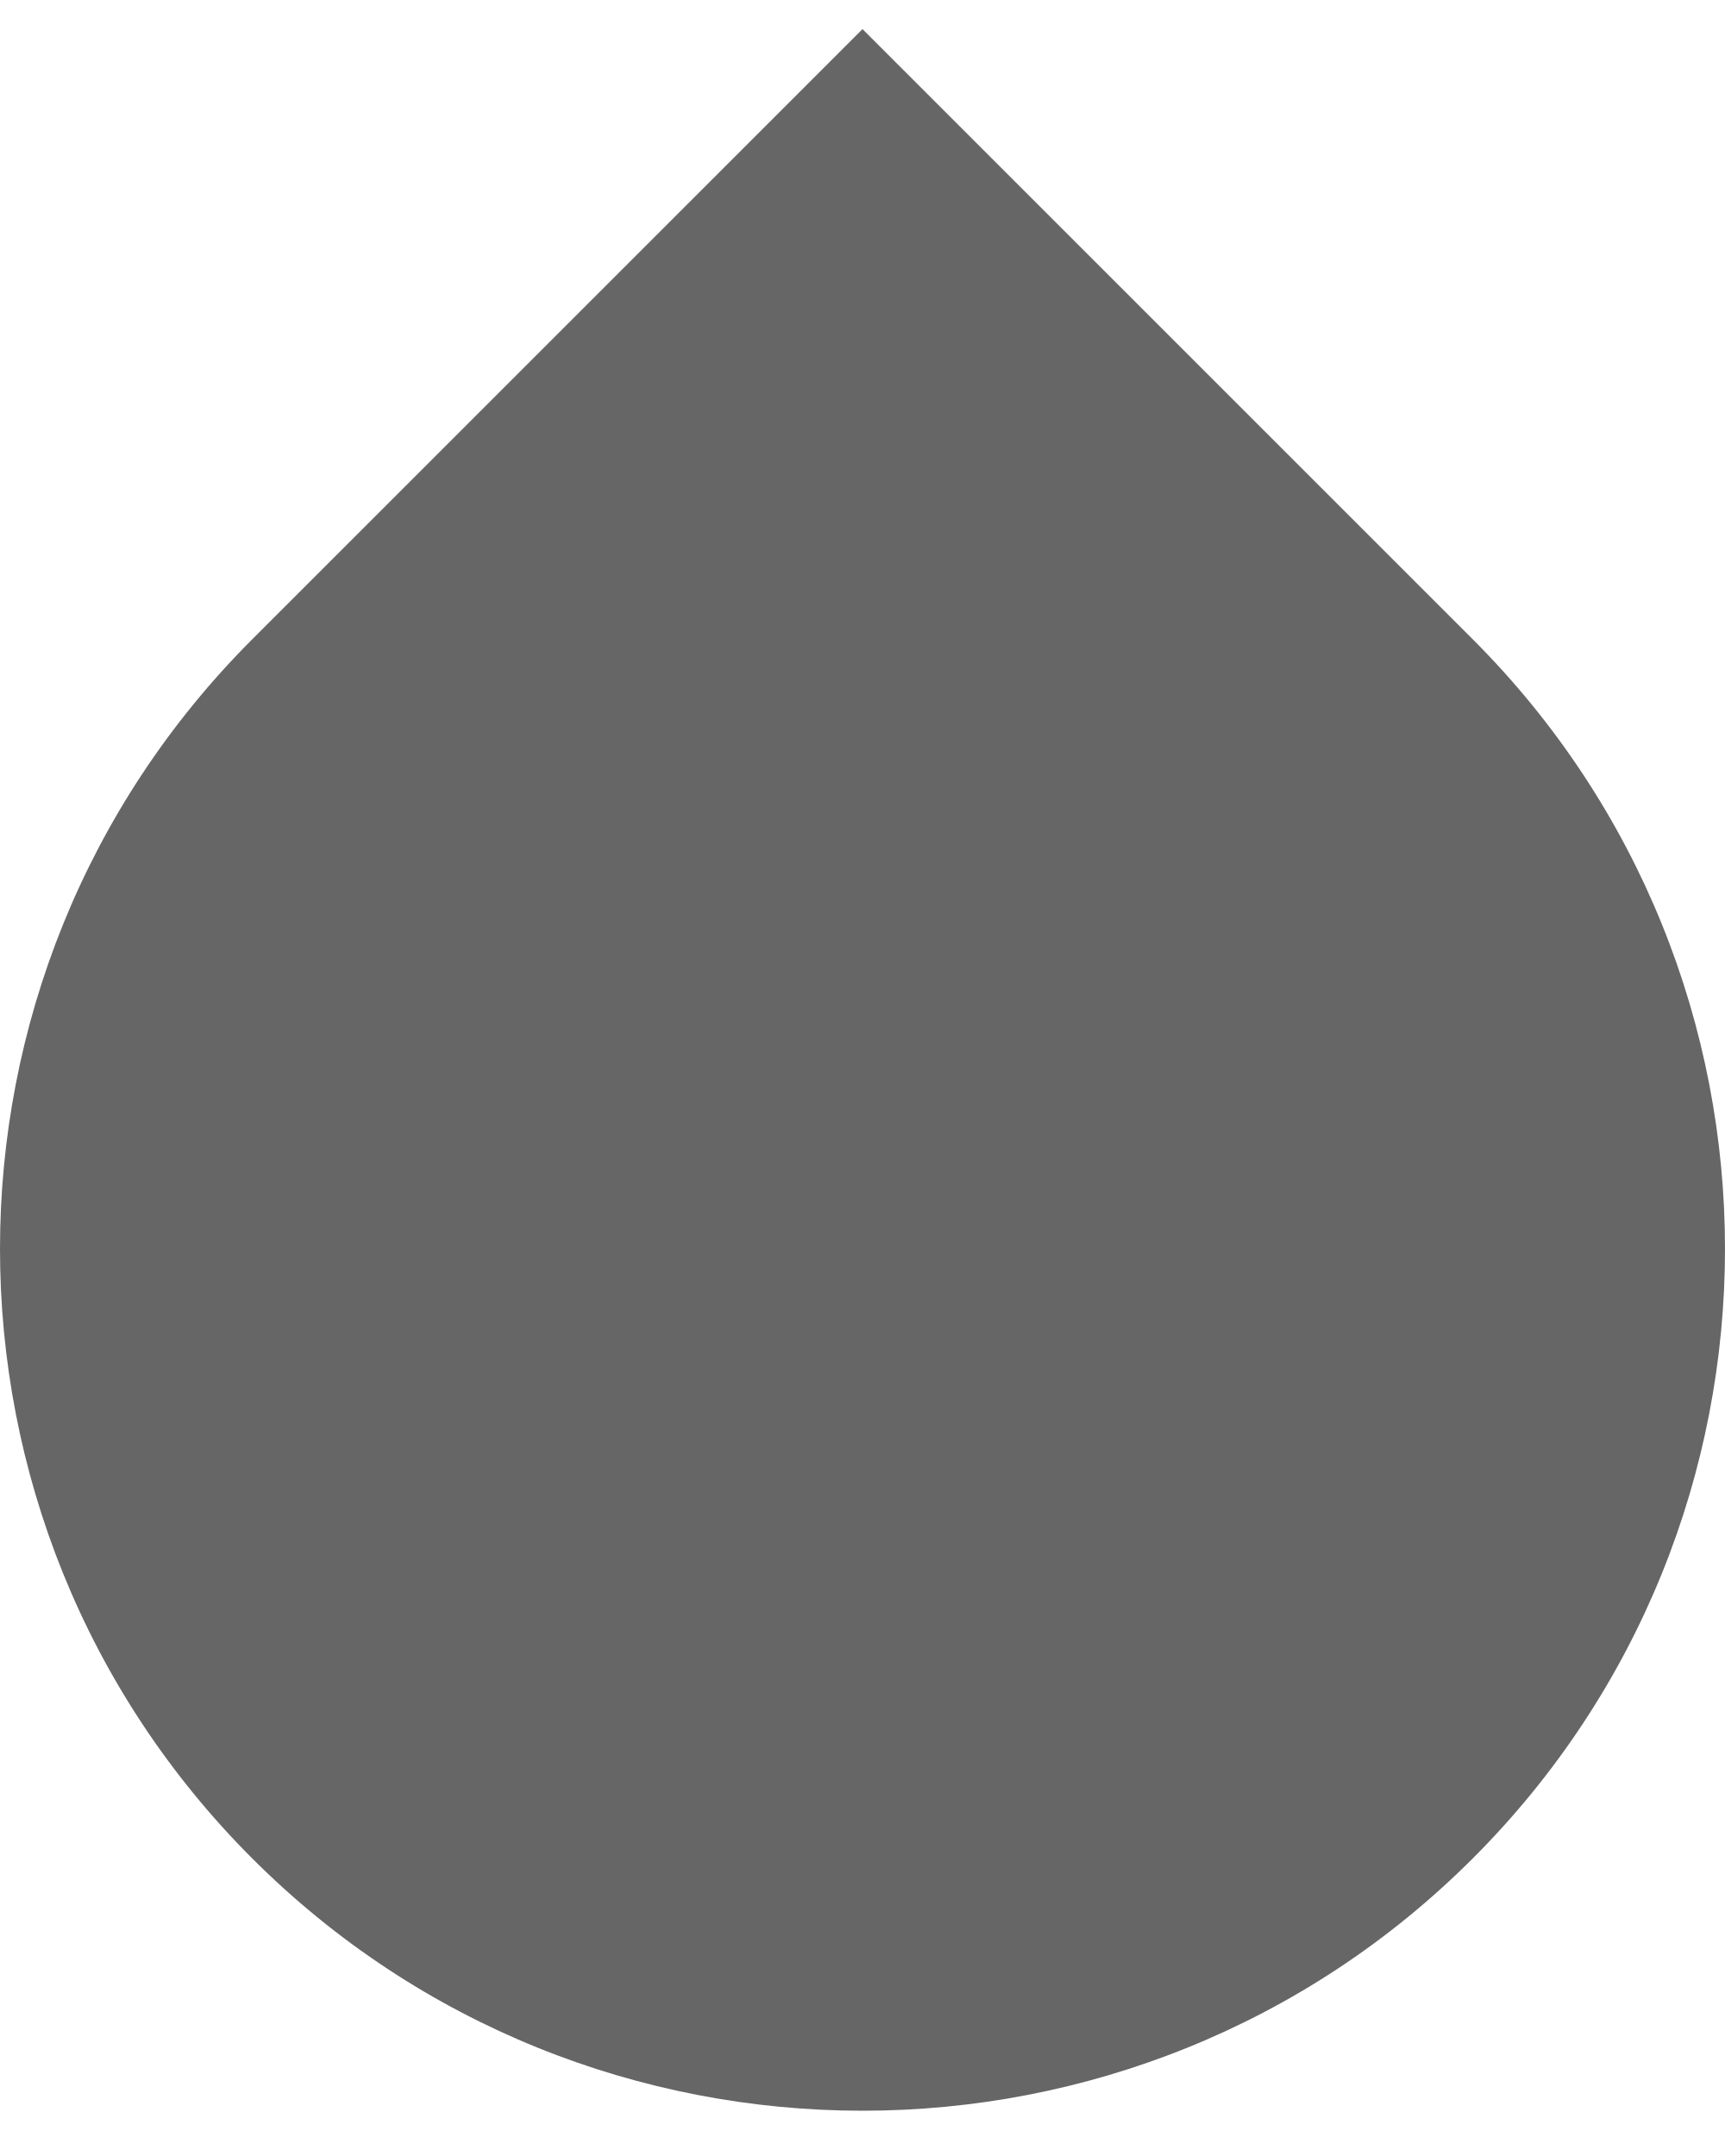
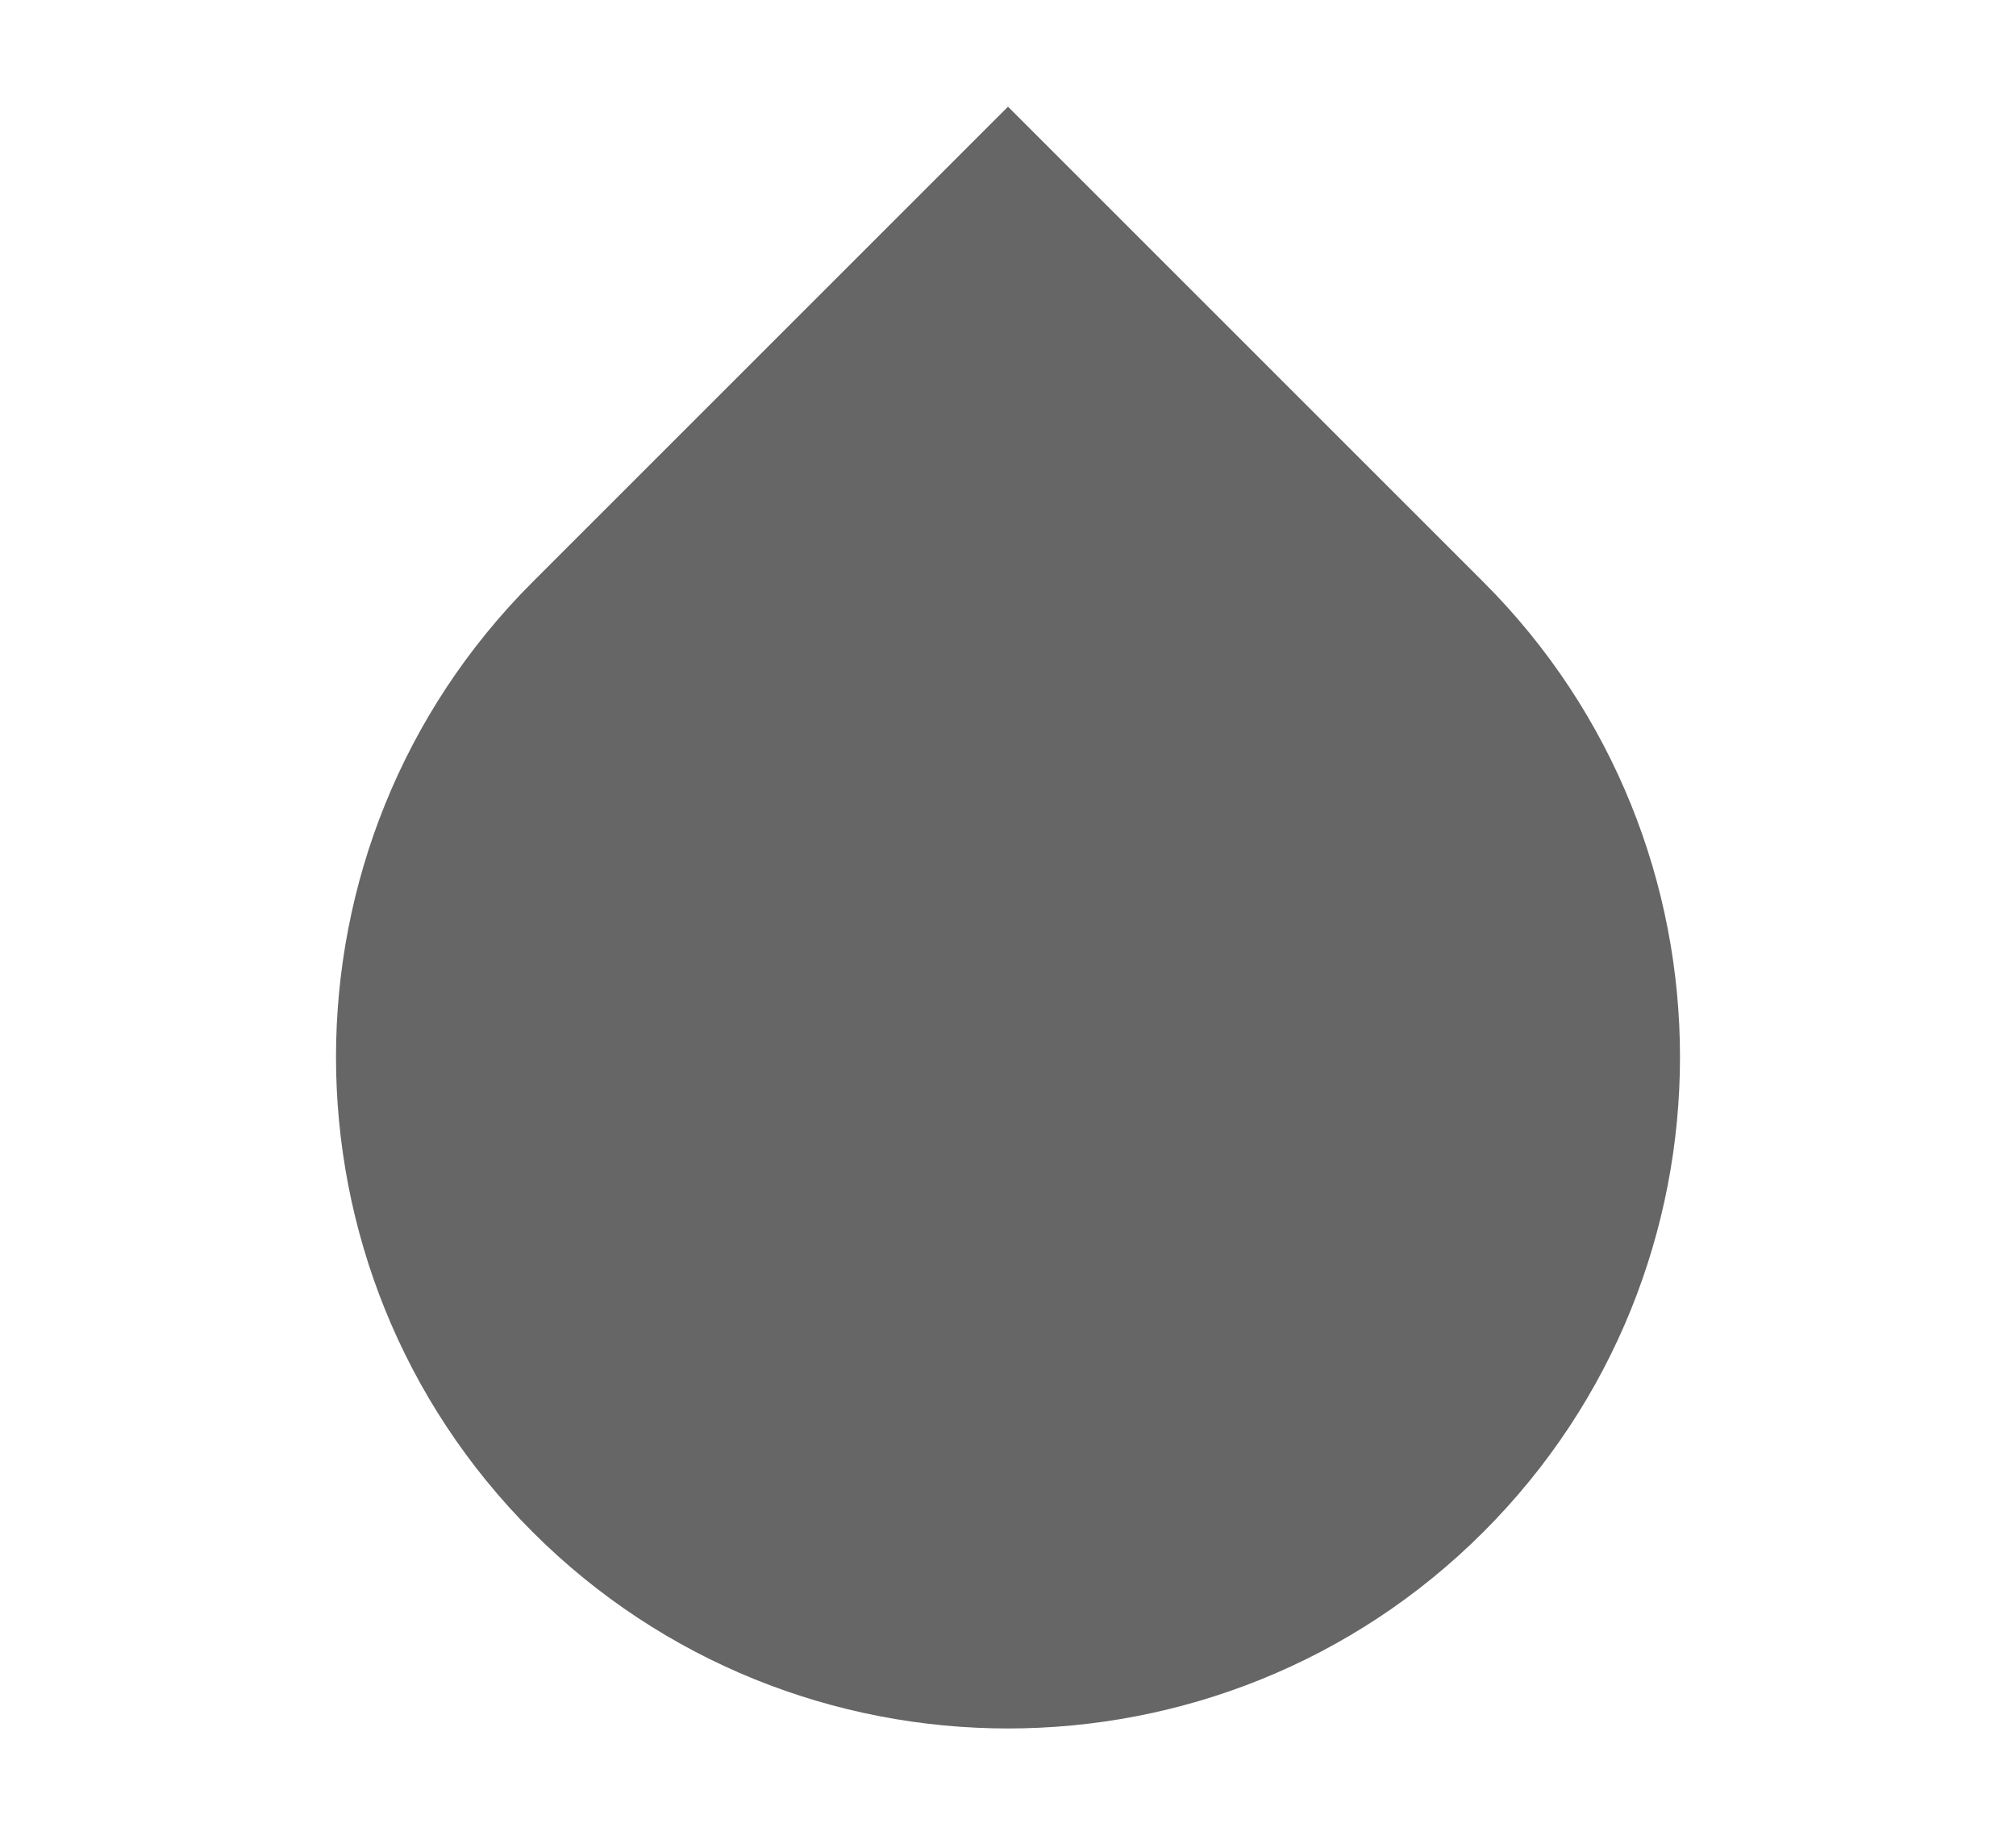
- <svg xmlns="http://www.w3.org/2000/svg" width="16" height="20" viewBox="0 0 16 20" fill="none">
-   <path d="M13.66 5.93L8 0.27L2.34 5.93C-0.78 9.05 -0.78 14.12 2.34 17.24C3.9 18.8 5.95 19.58 8 19.58C10.05 19.58 12.1 18.8 13.66 17.24C16.78 14.12 16.78 9.05 13.66 5.93Z" fill="black" fill-opacity="0.6" />
+ <svg xmlns="http://www.w3.org/2000/svg" width="24" height="22" viewBox="0 0 24 22" fill="none">
+   <path d="M17.66 6.93L12 1.27L6.34 6.93C3.22 10.05 3.22 15.12 6.34 18.24C7.9 19.8 9.95 20.58 12 20.58C14.05 20.58 16.1 19.8 17.66 18.24C20.78 15.12 20.78 10.05 17.66 6.93Z" fill="#666666" />
</svg>
